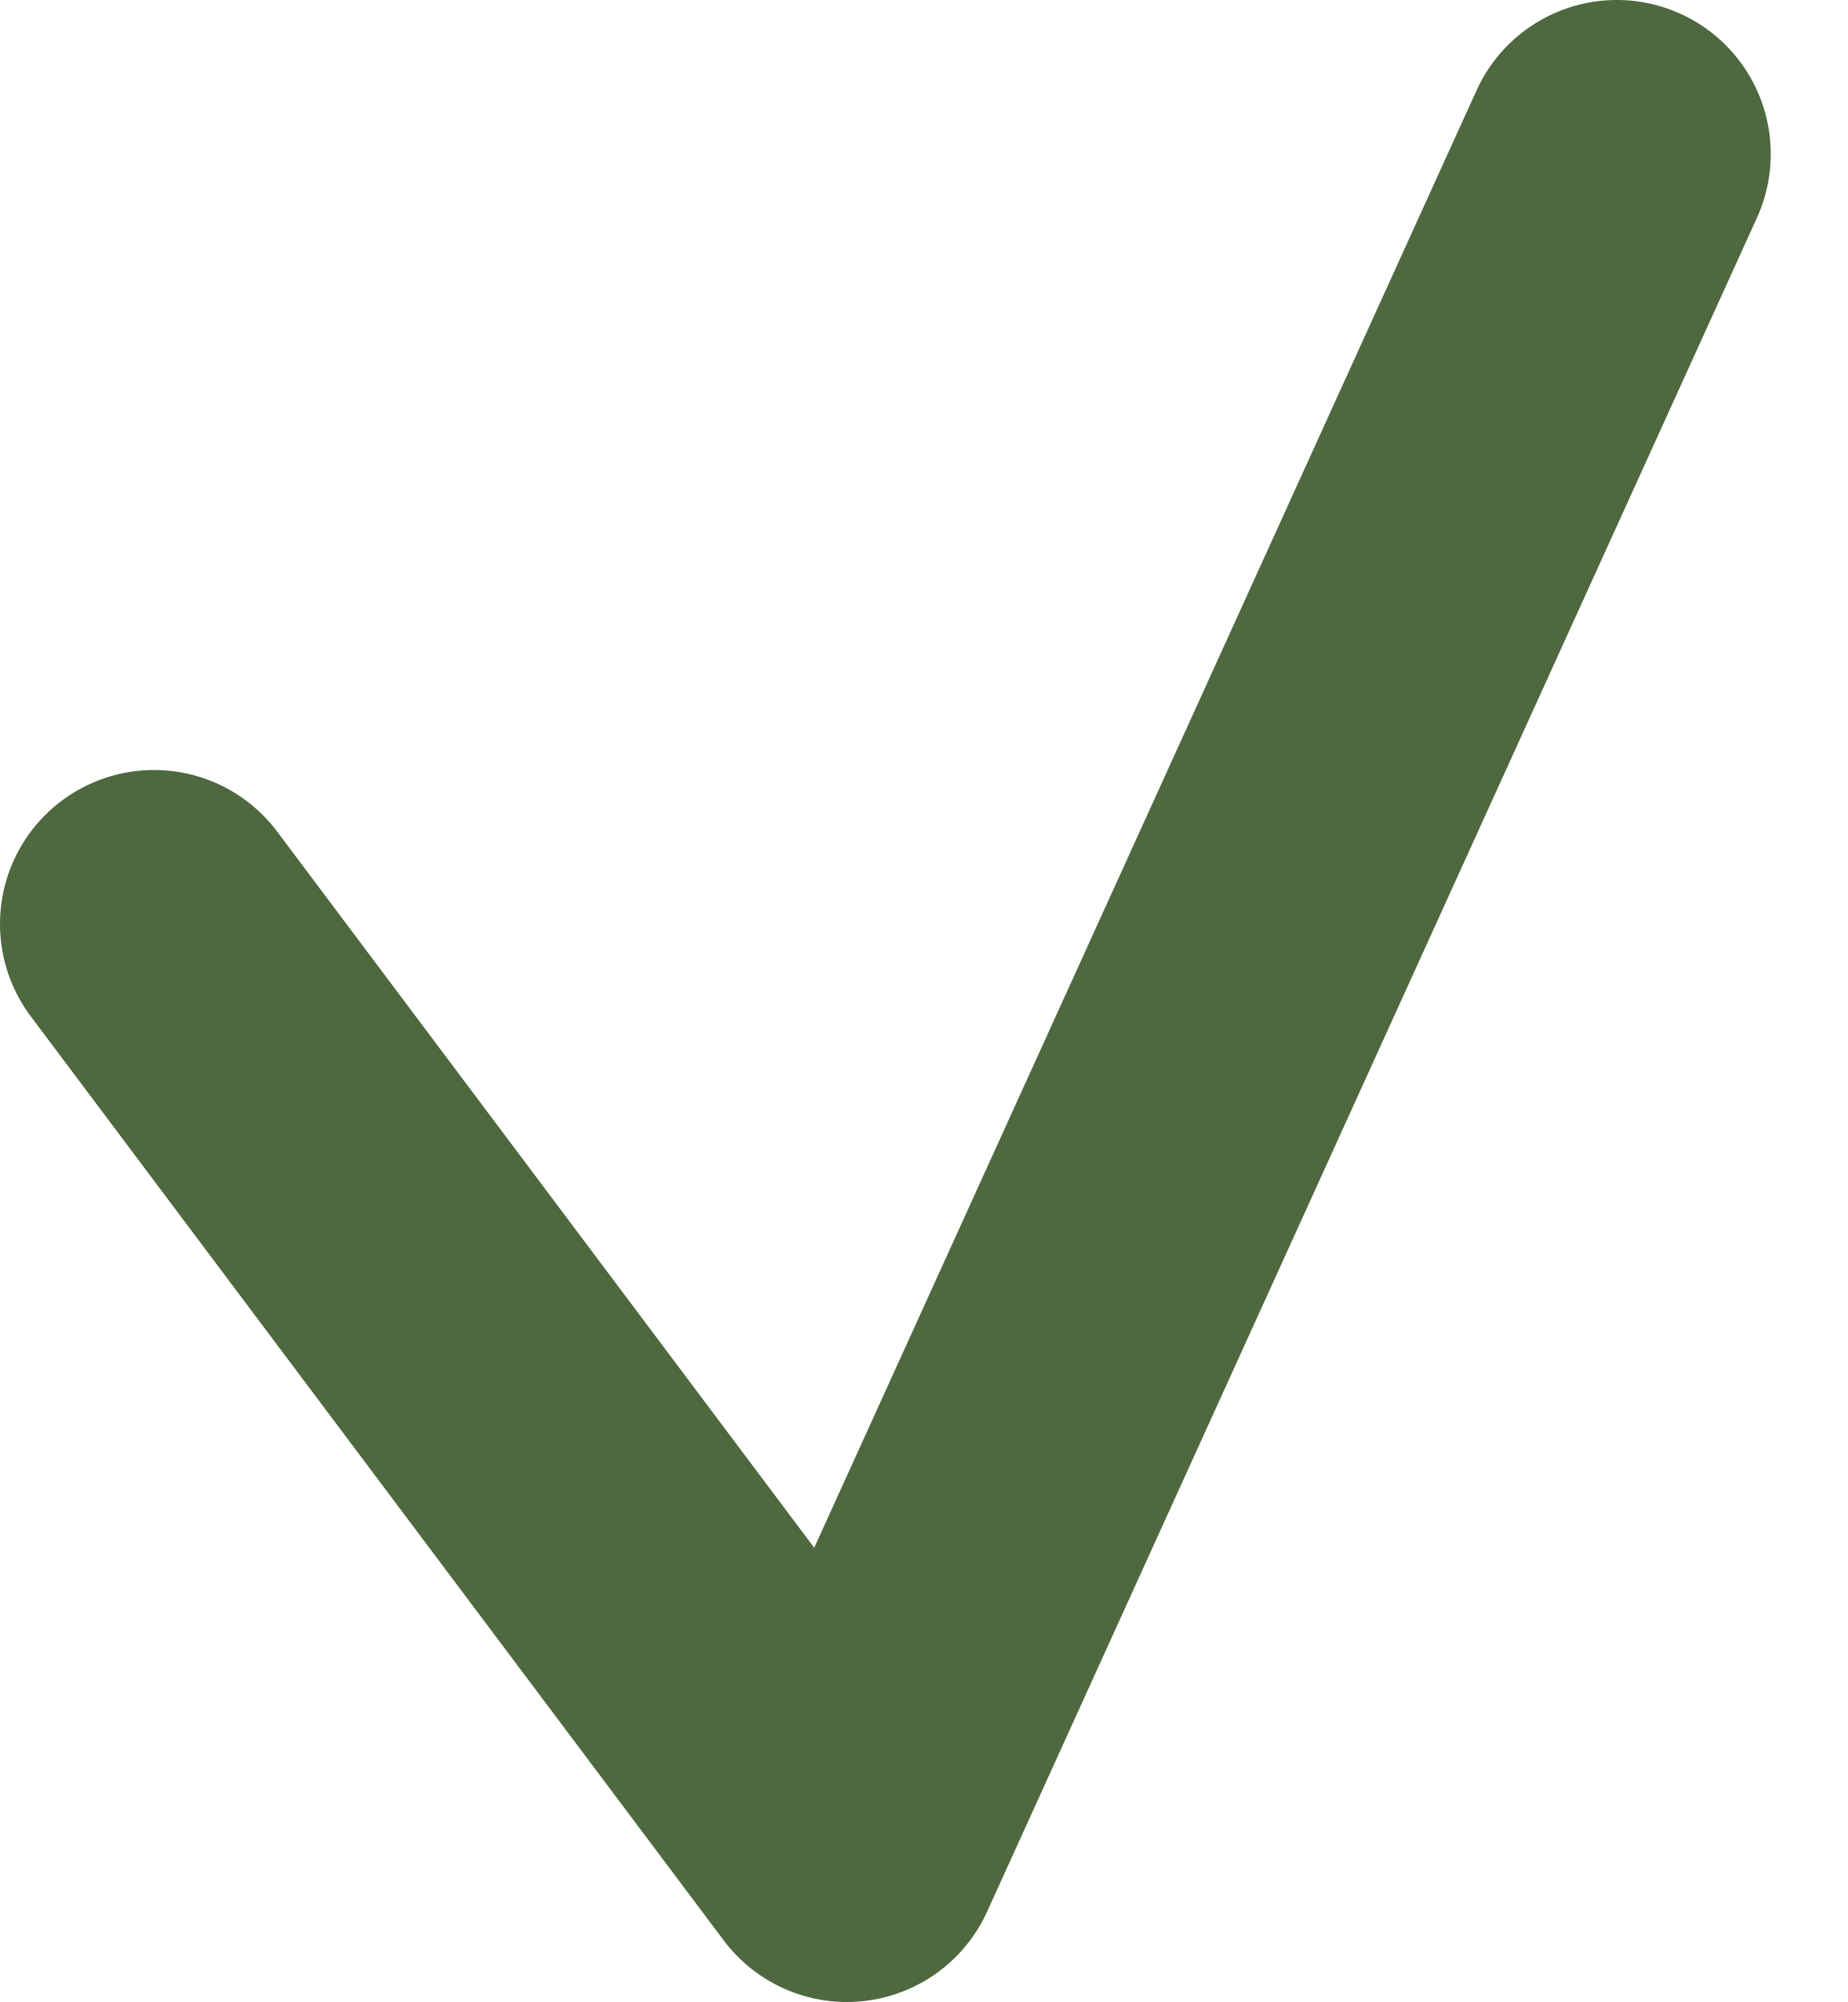
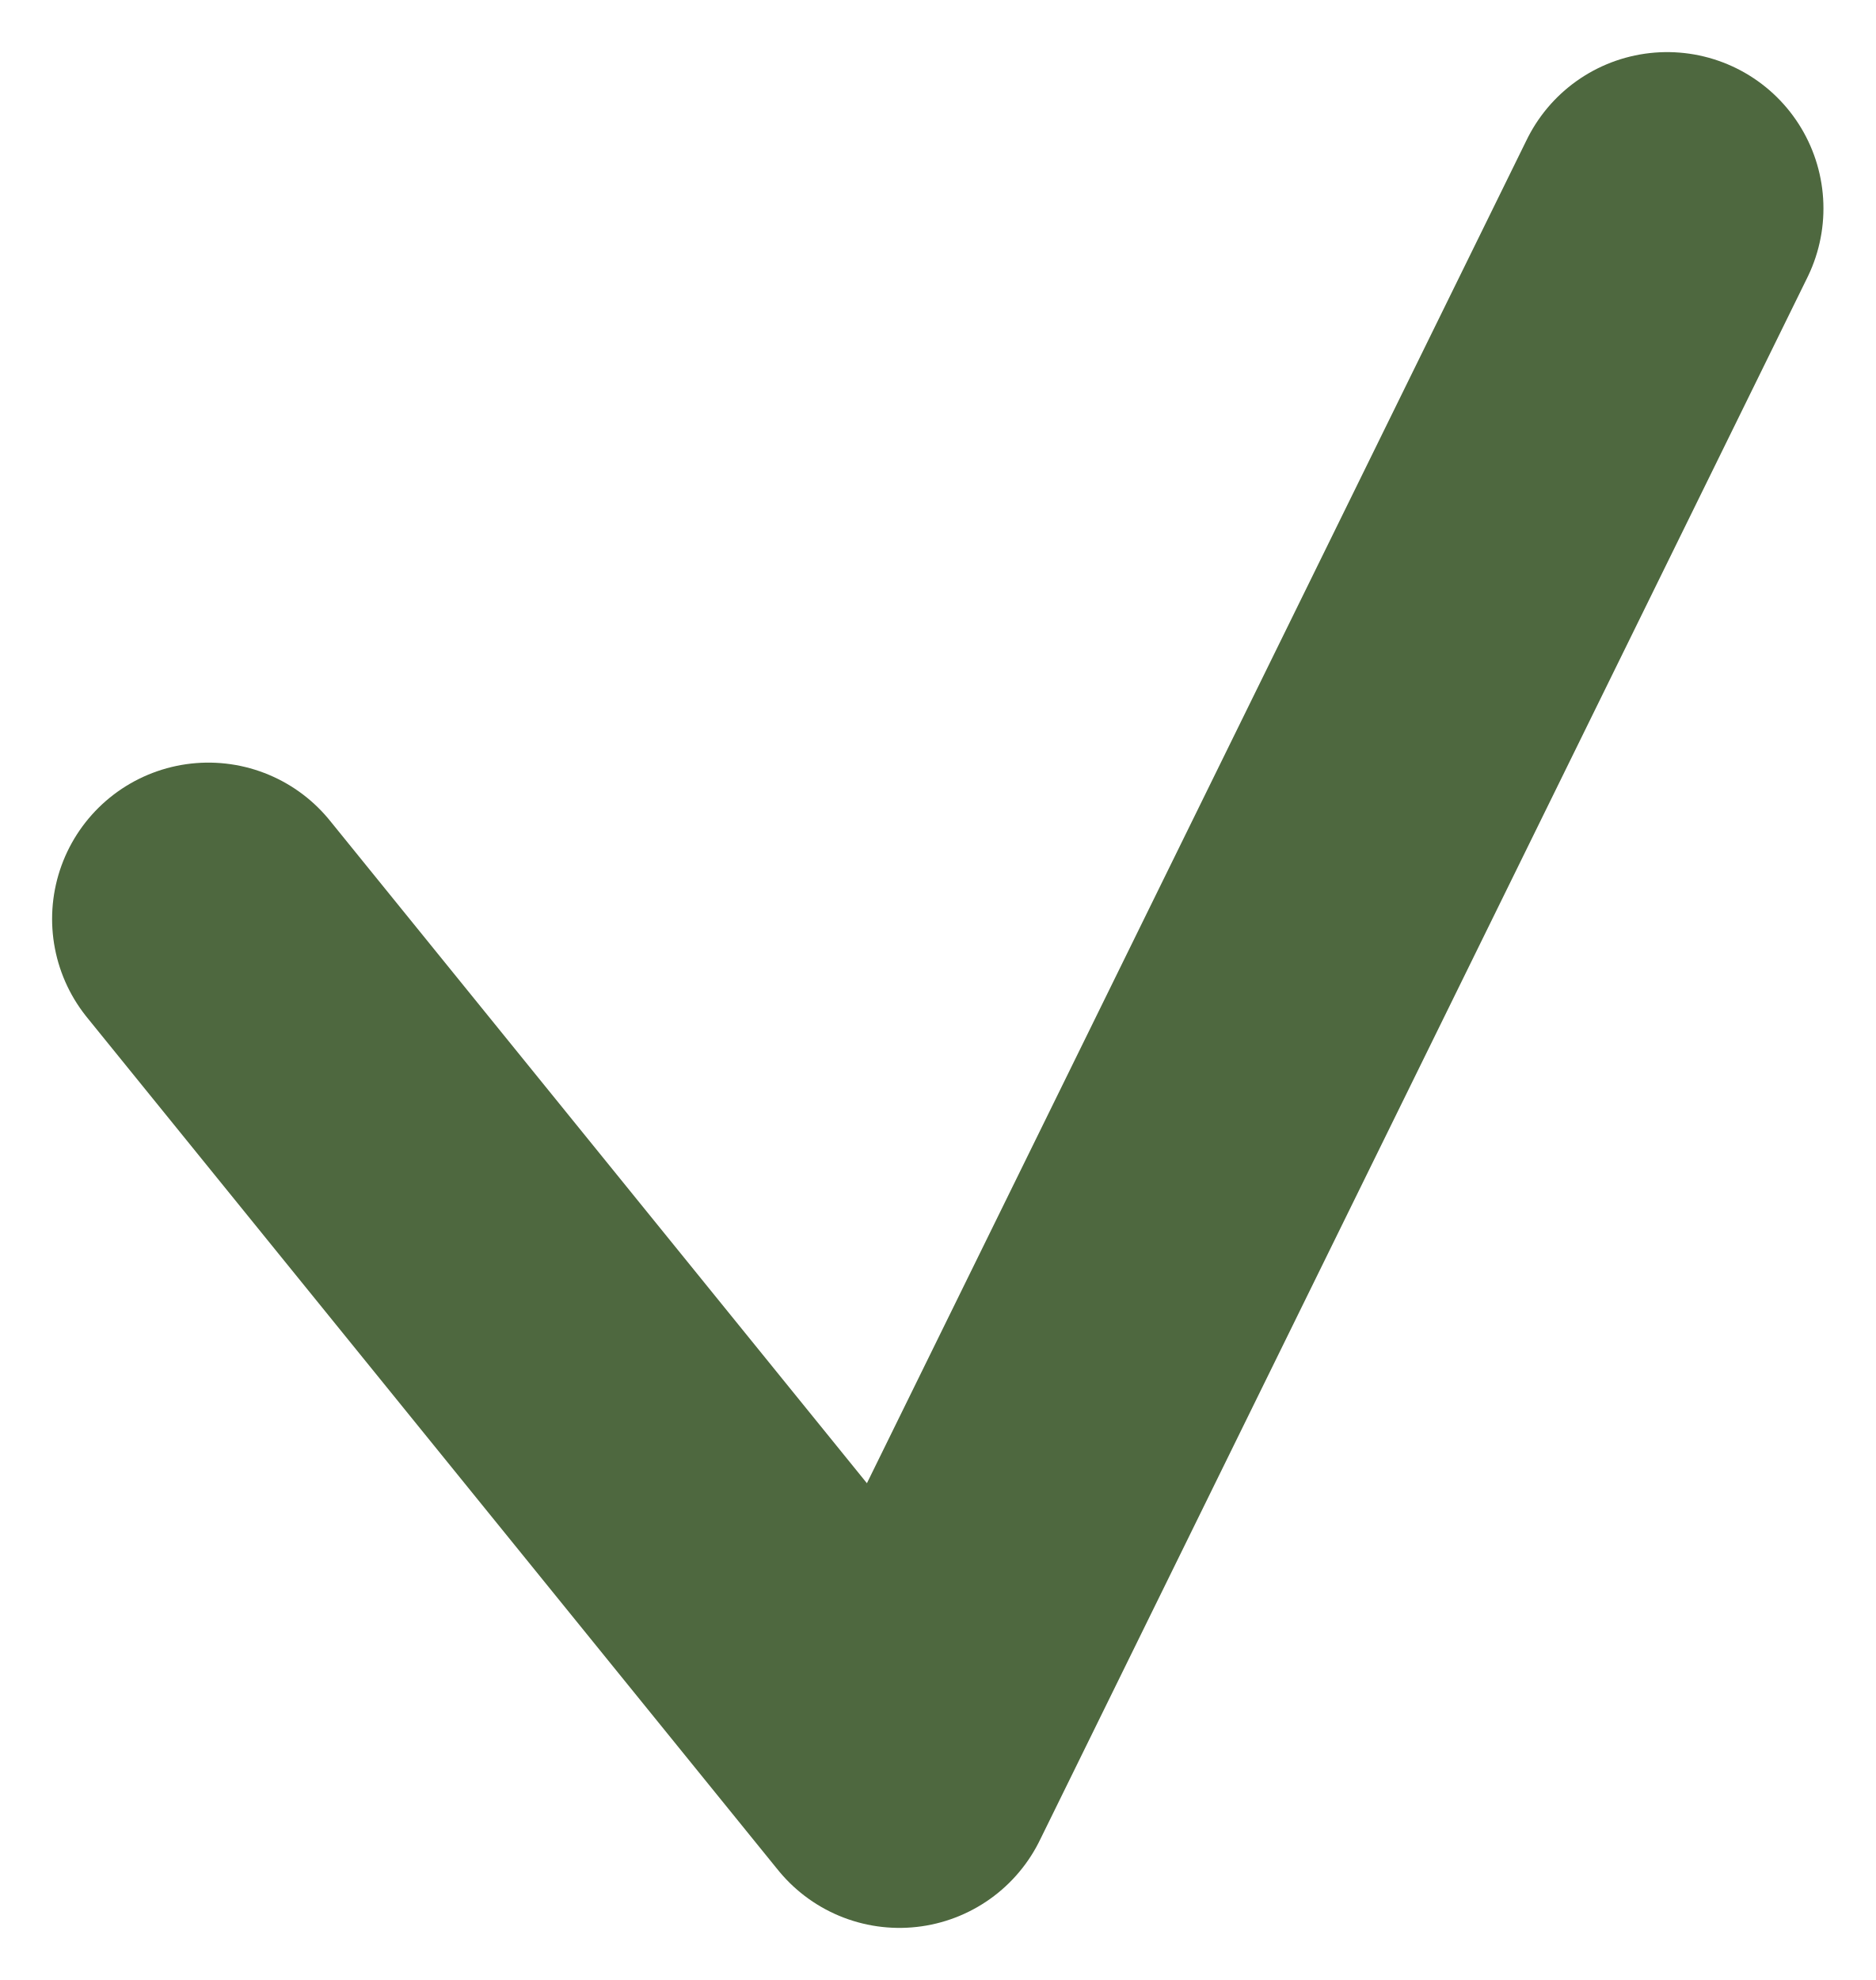
- <svg xmlns="http://www.w3.org/2000/svg" width="12" height="13" viewBox="0 0 12 13" fill="none">
-   <path d="M1 6L5.5 12L10.5 1" stroke="#4E683F" stroke-width="2" stroke-linecap="round" stroke-linejoin="round" />
+ <svg xmlns="http://www.w3.org/2000/svg" width="18" height="19" viewBox="0 0 18 19" fill="none">
+   <path d="M2 8.818L8.632 17L16 2" stroke="#4E683F" stroke-width="3" stroke-linecap="round" stroke-linejoin="round" />
</svg>
